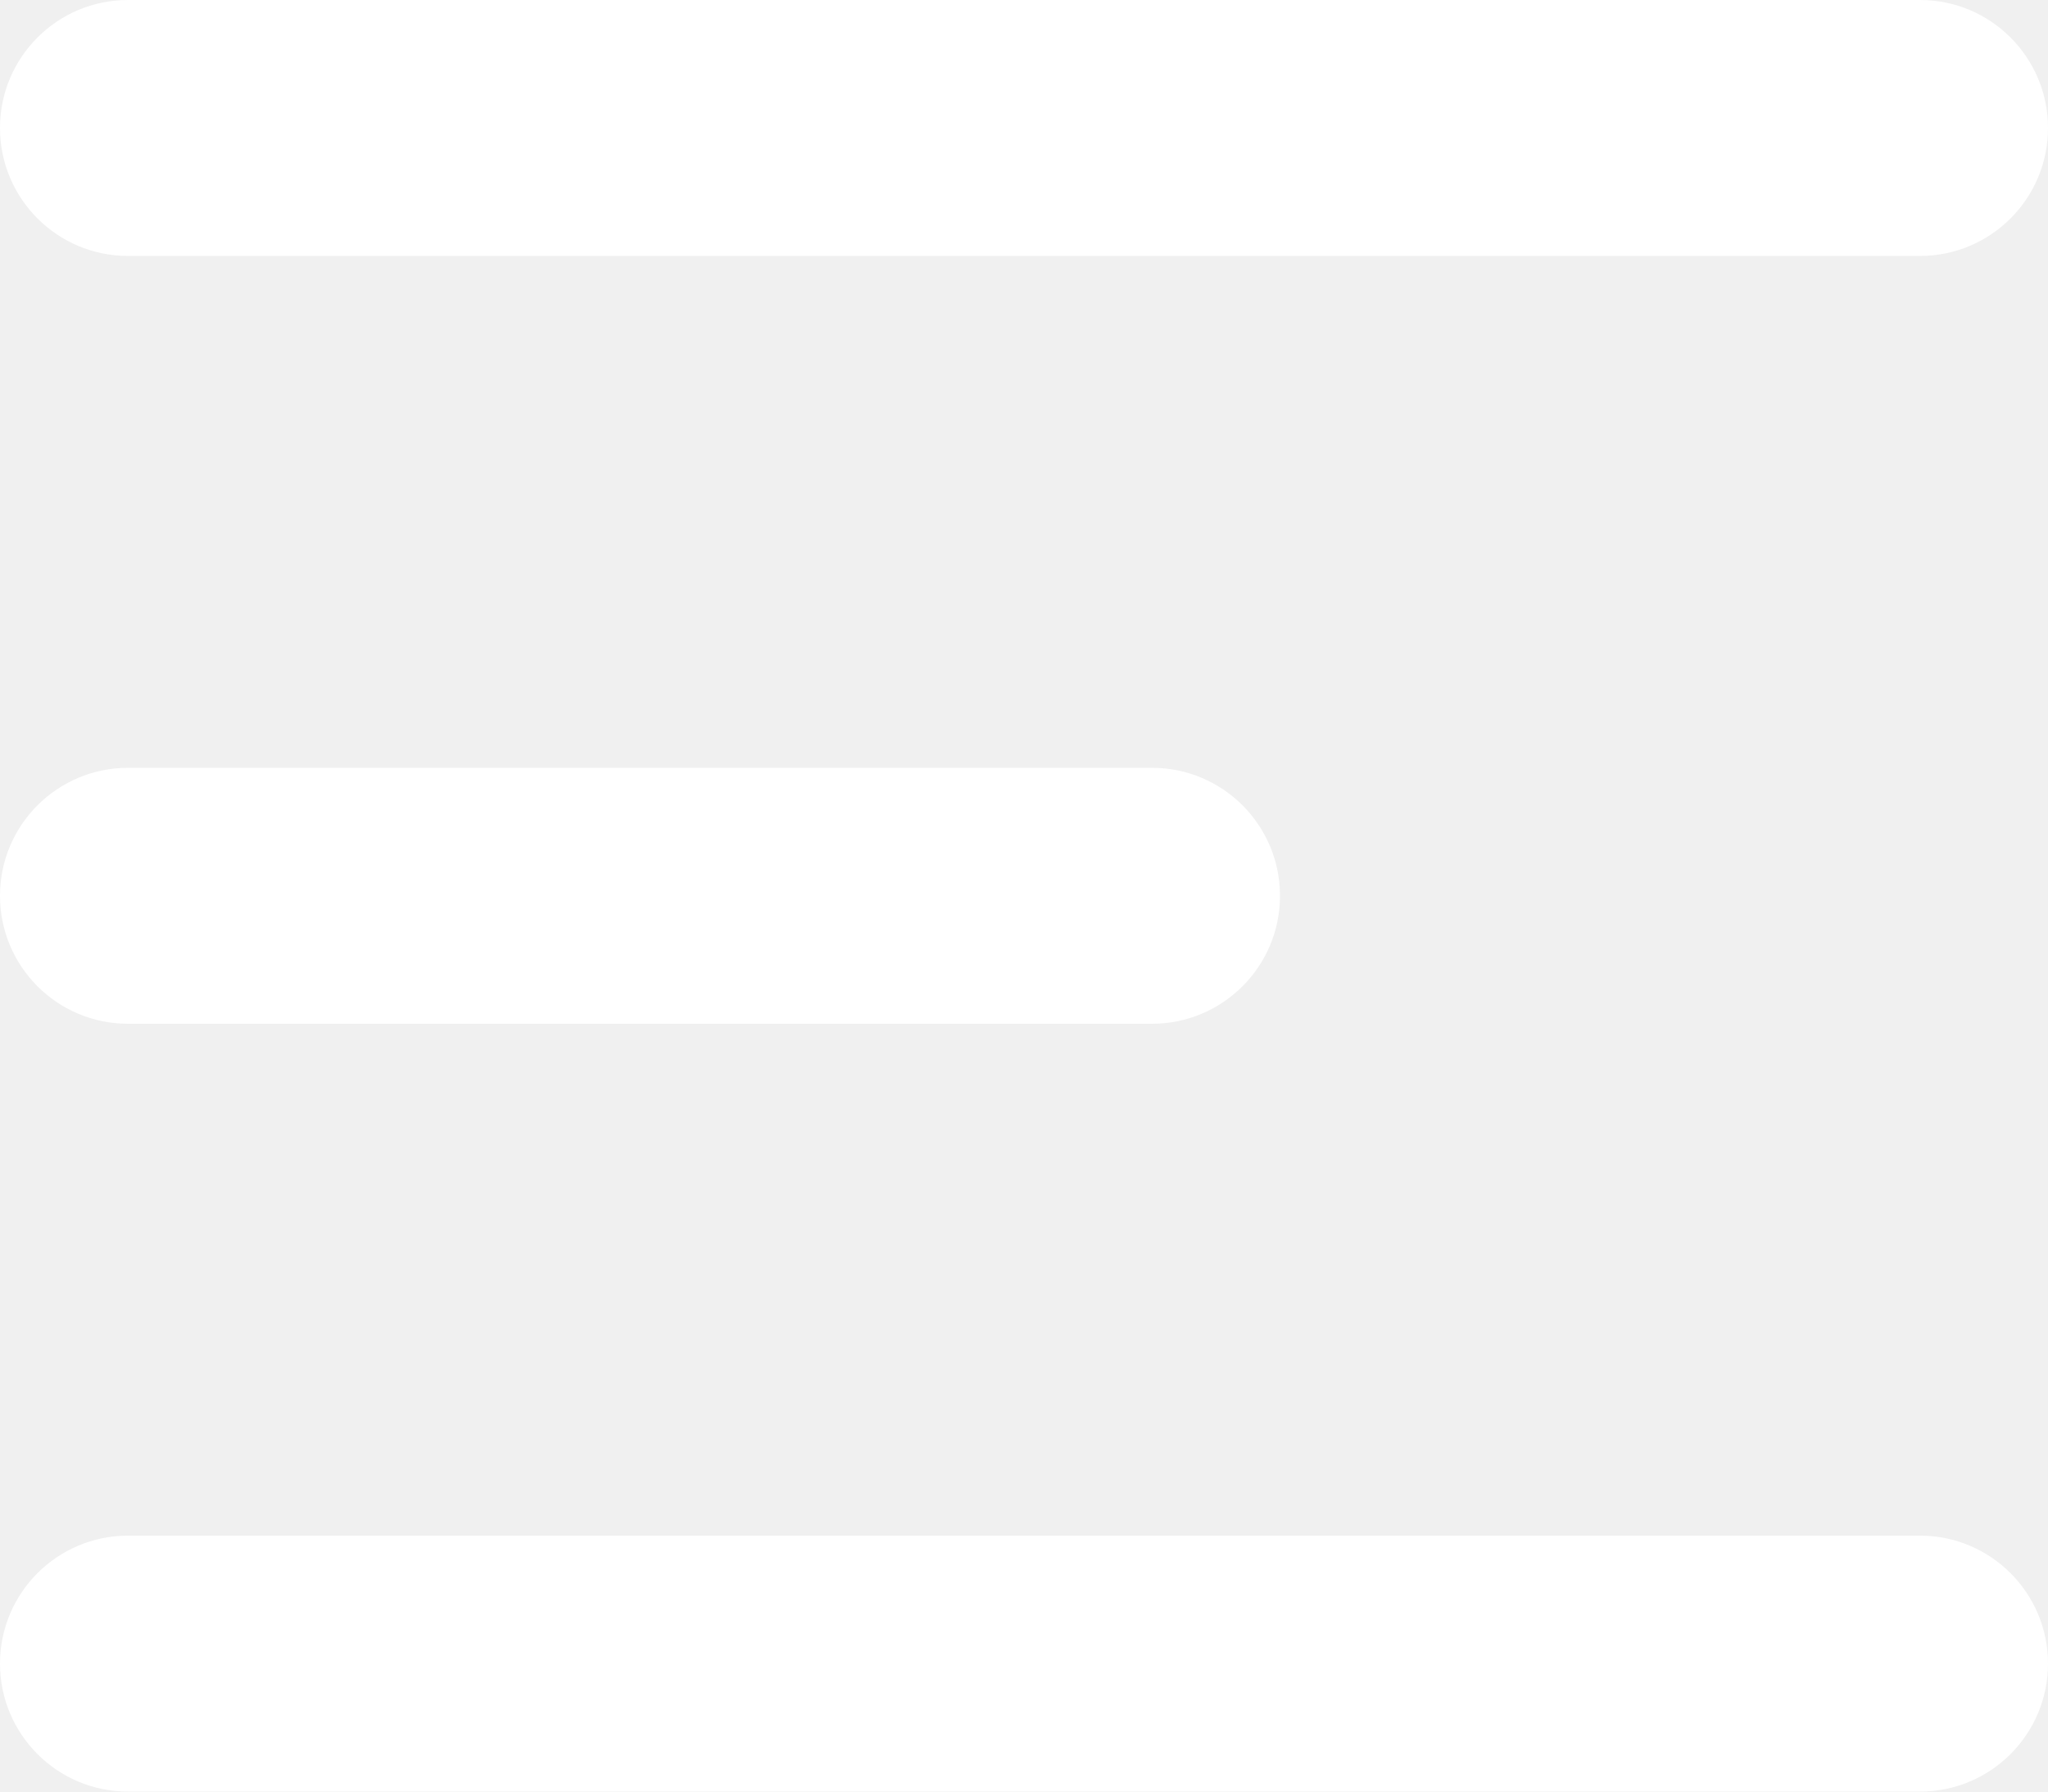
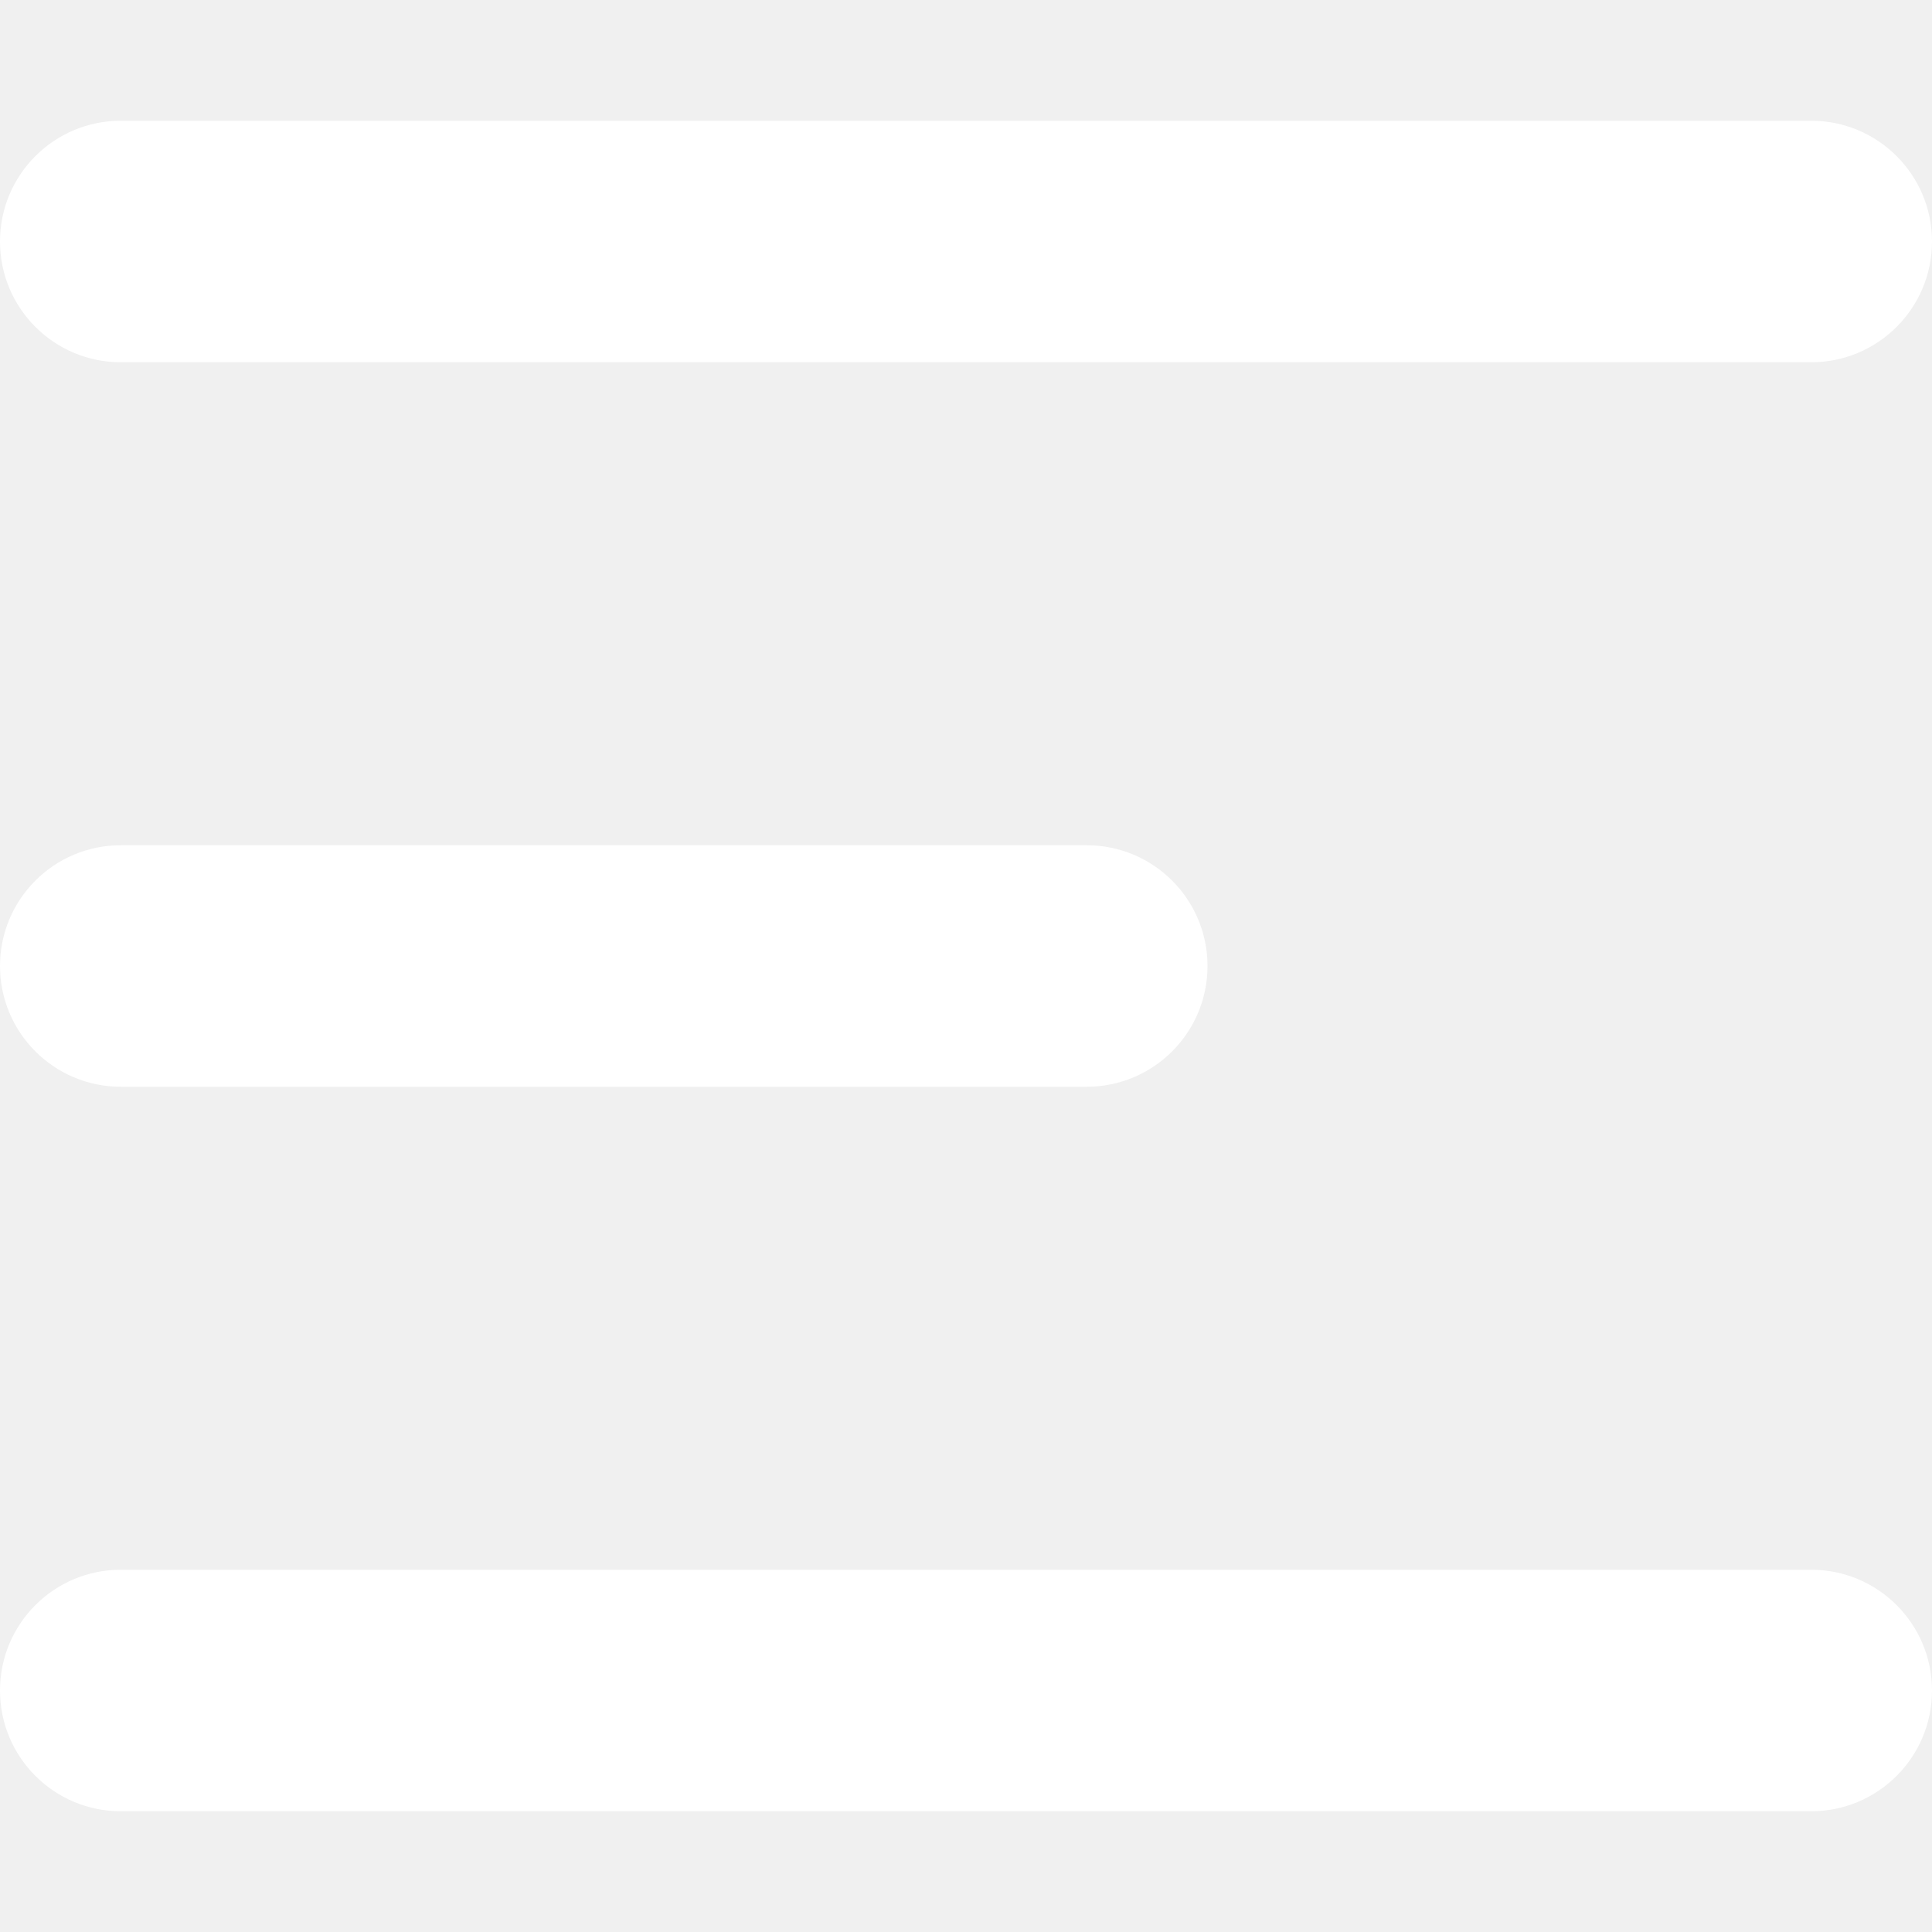
- <svg xmlns="http://www.w3.org/2000/svg" viewBox="0 0 16 14" fill="#fff">
+ <svg xmlns="http://www.w3.org/2000/svg" width="20px" height="20px" viewBox="0 0 16 14" fill="#fff">
  <path d="M1 14a1 1 0 01-1-1 1 1 0 011-1h14a1 1 0 011 1 1 1 0 01-1 1zm0-6a1 1 0 01-1-1 1 1 0 011-1h8a1 1 0 011 1 1 1 0 01-1 1zm0-6a1 1 0 01-1-1 1 1 0 011-1h14a1 1 0 011 1 1 1 0 01-1 1z" />
</svg>
